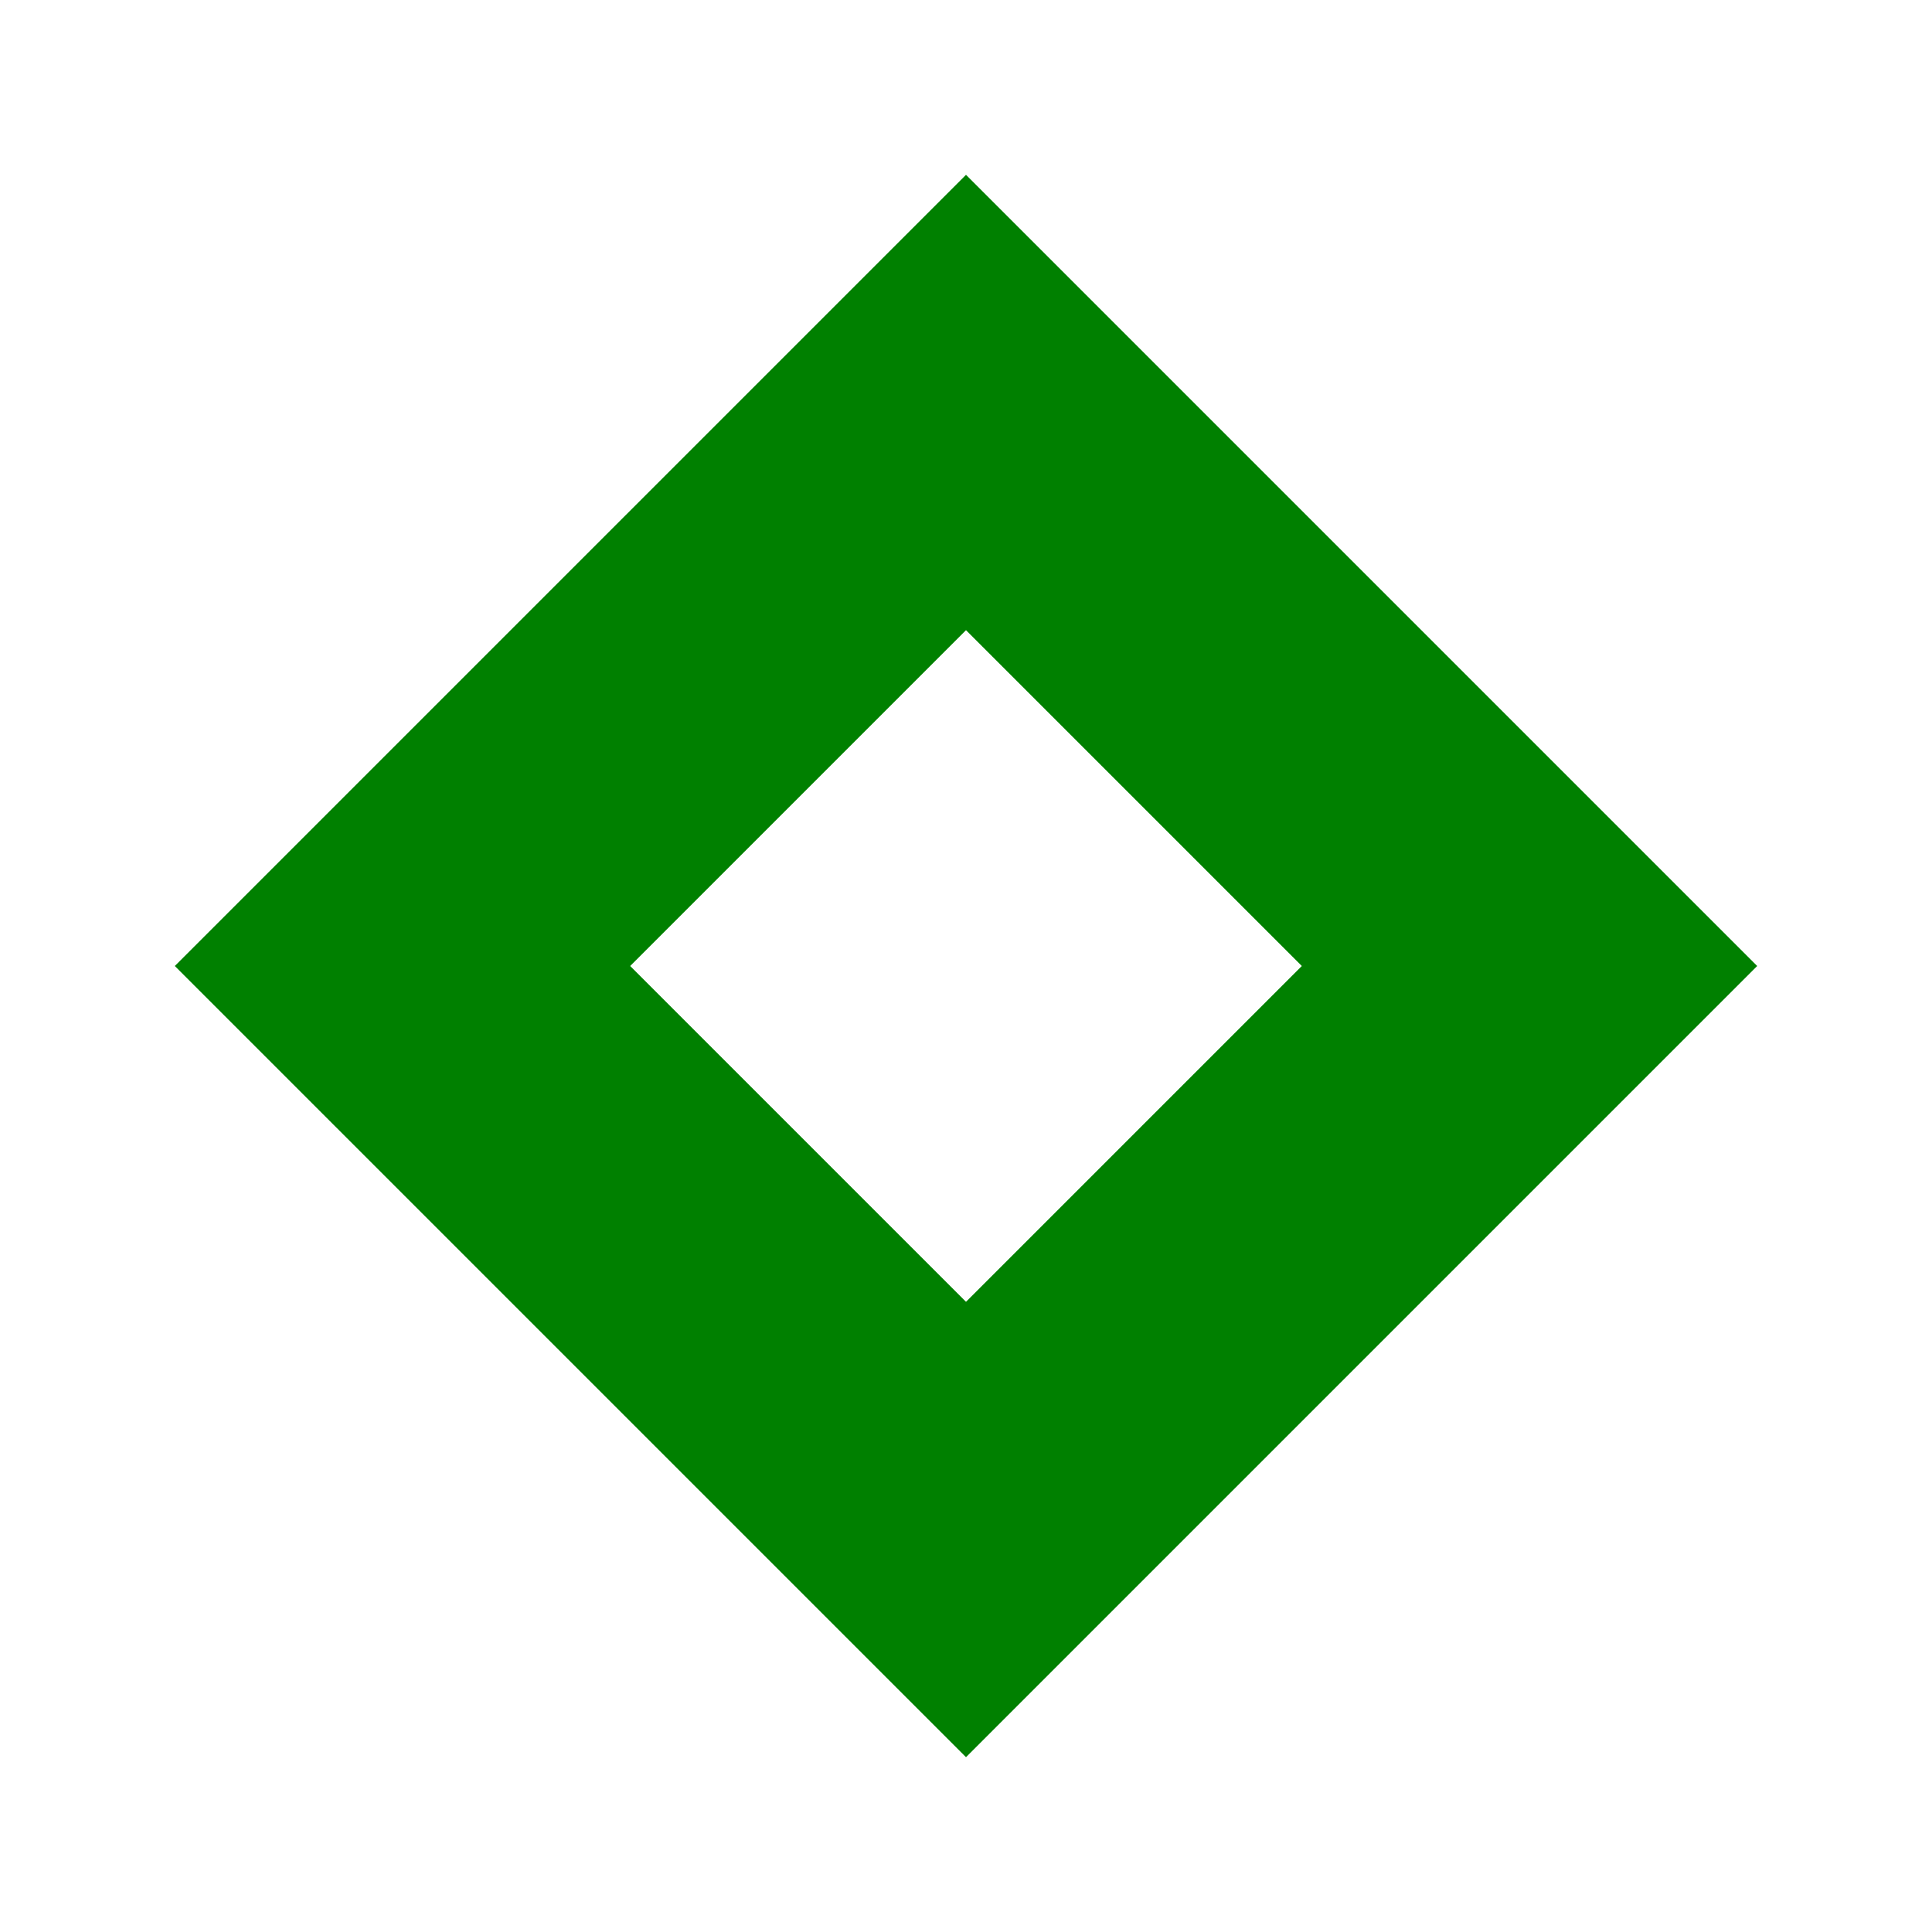
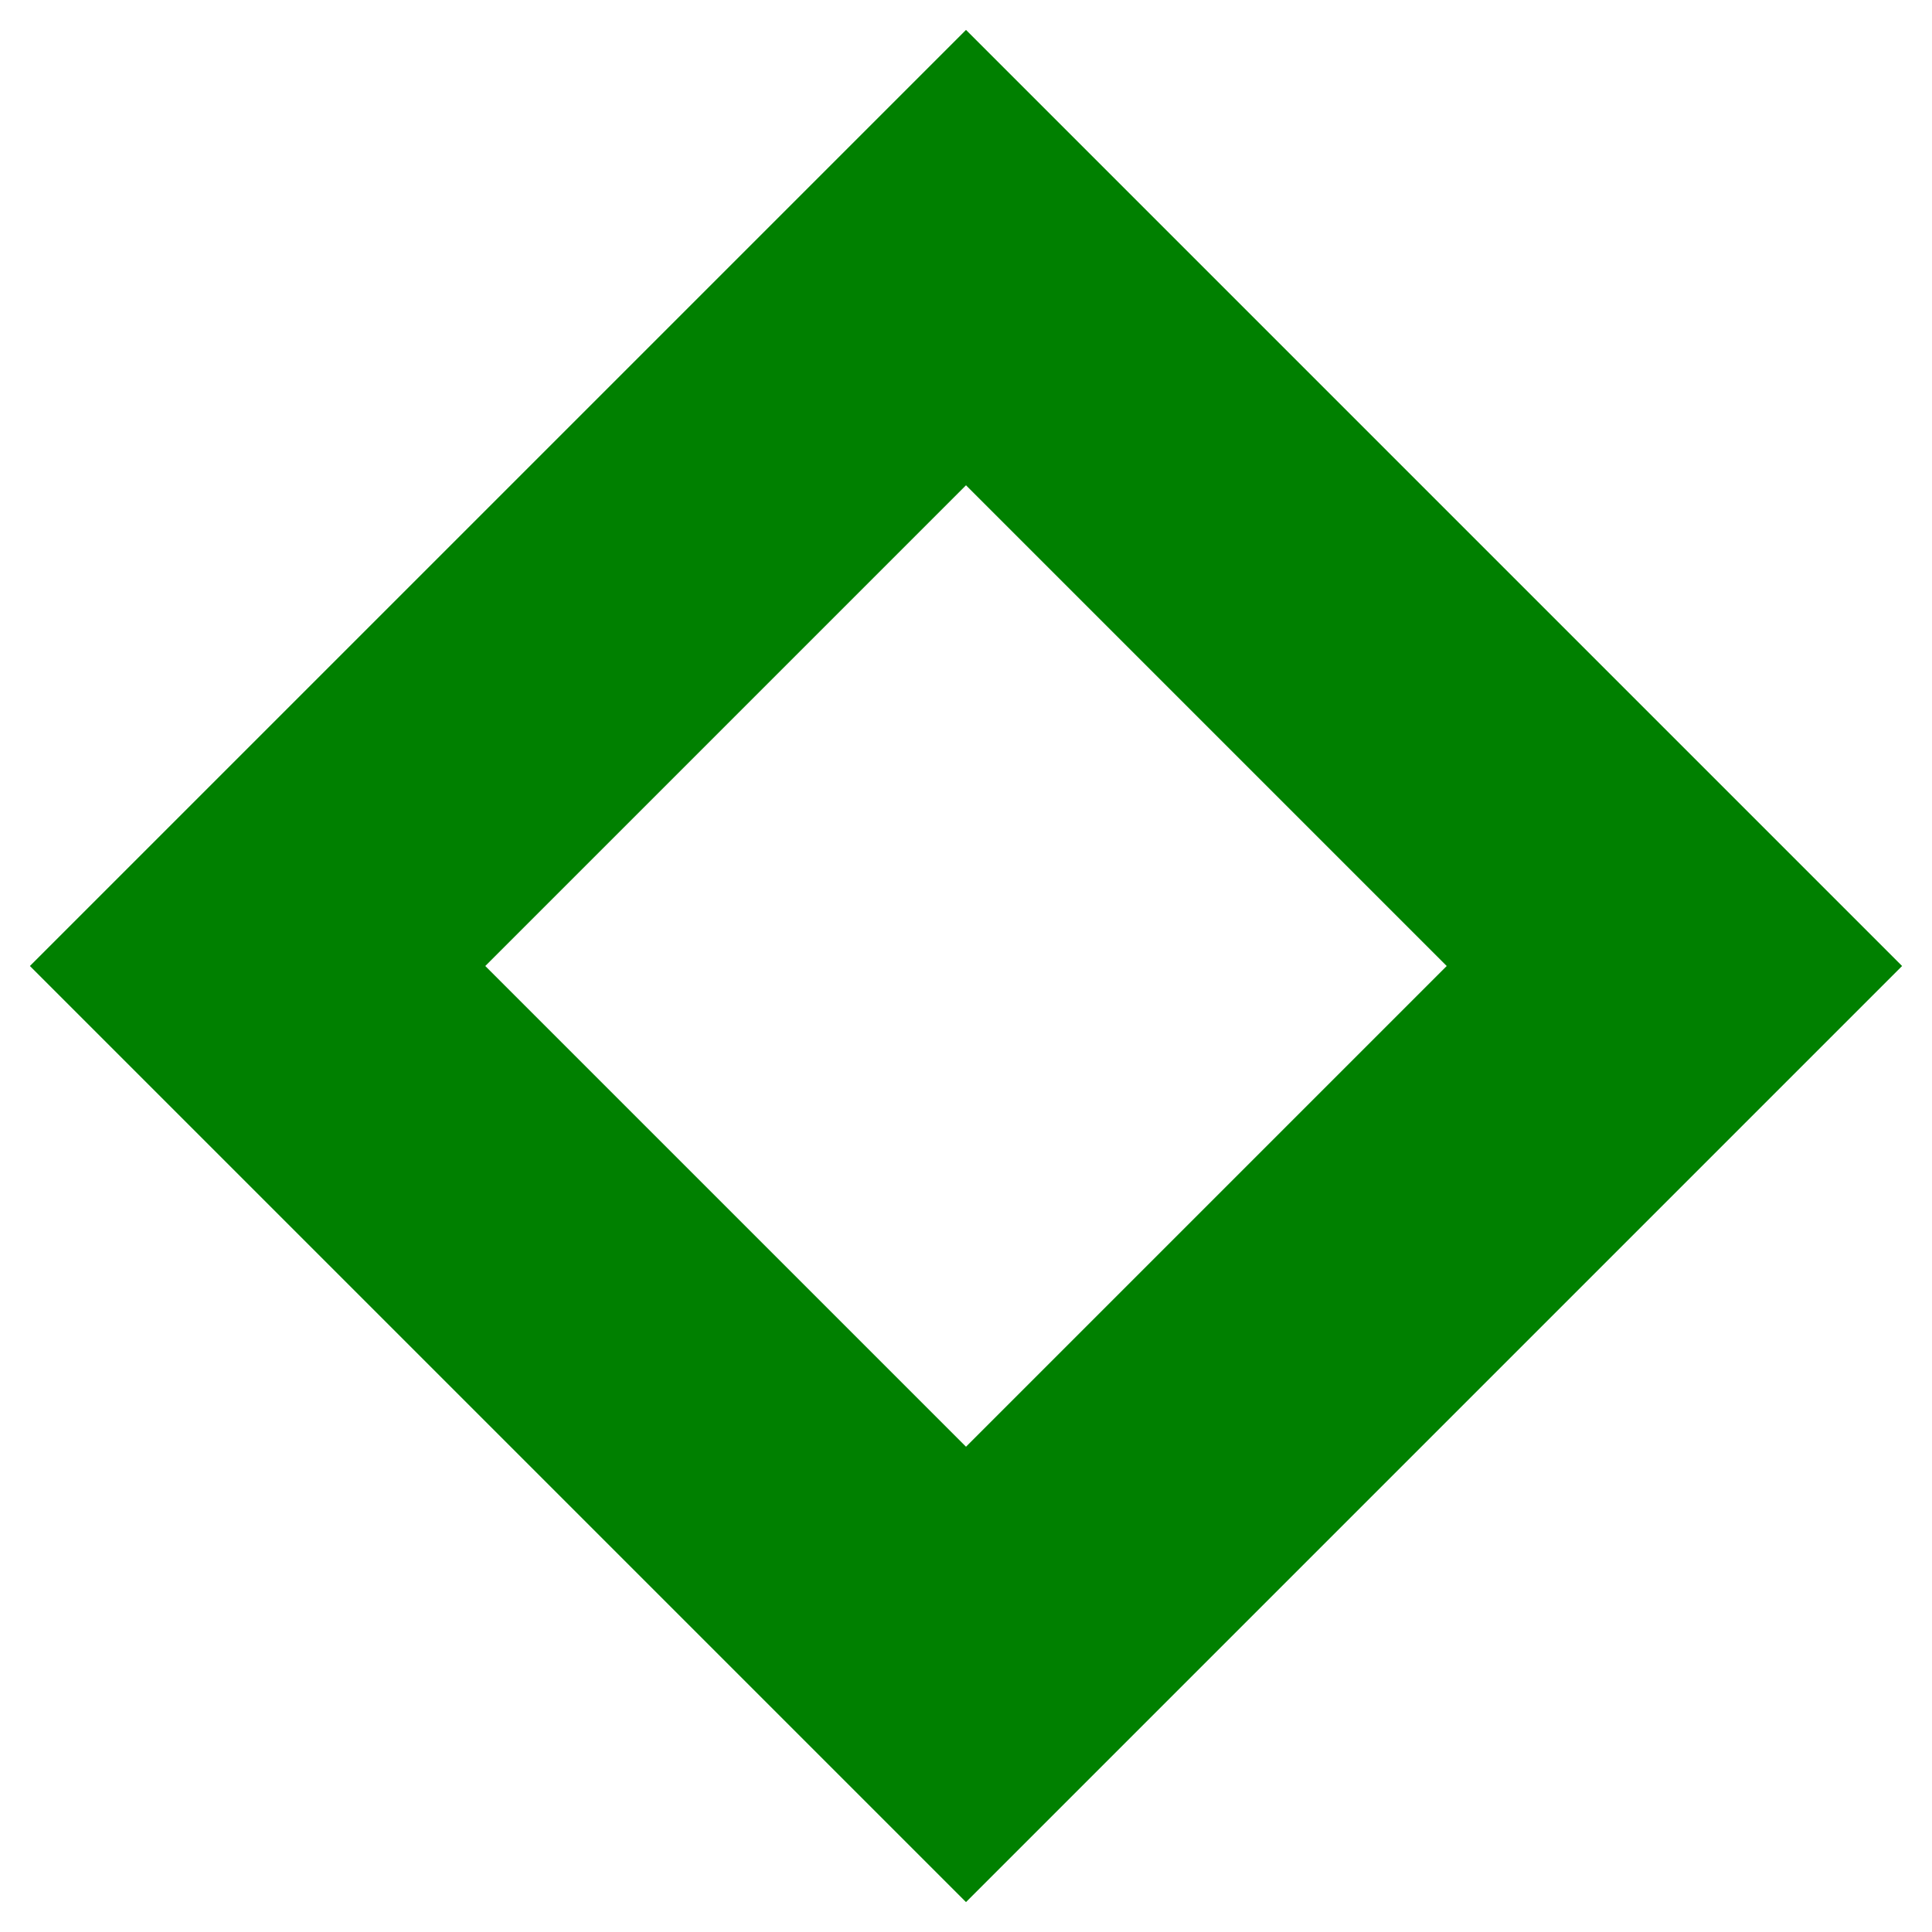
<svg xmlns="http://www.w3.org/2000/svg" width="12" height="12">
-   <path d=" M 6.0,6.0 m -3.5,0.0 l 3.5,-3.5 l 3.5,3.5 l -3.5,3.5 l -3.5,-3.5 l 1.8,-1.8 m 1.8,1.8 " style="stroke: green; fill: none; stroke-width: 2.0; stroke-linecap: round" />
+   <path d=" M 6.0,6.0 m -4.4,0.0 l 4.4,-4.4 l 4.4,4.4 l -4.4,4.4 l -4.4,-4.4 l 2.2,-2.2 m 2.2,2.2 " style="fill: none;stroke: green;stroke-linecap: round;stroke-width: 2.0" />
</svg>
